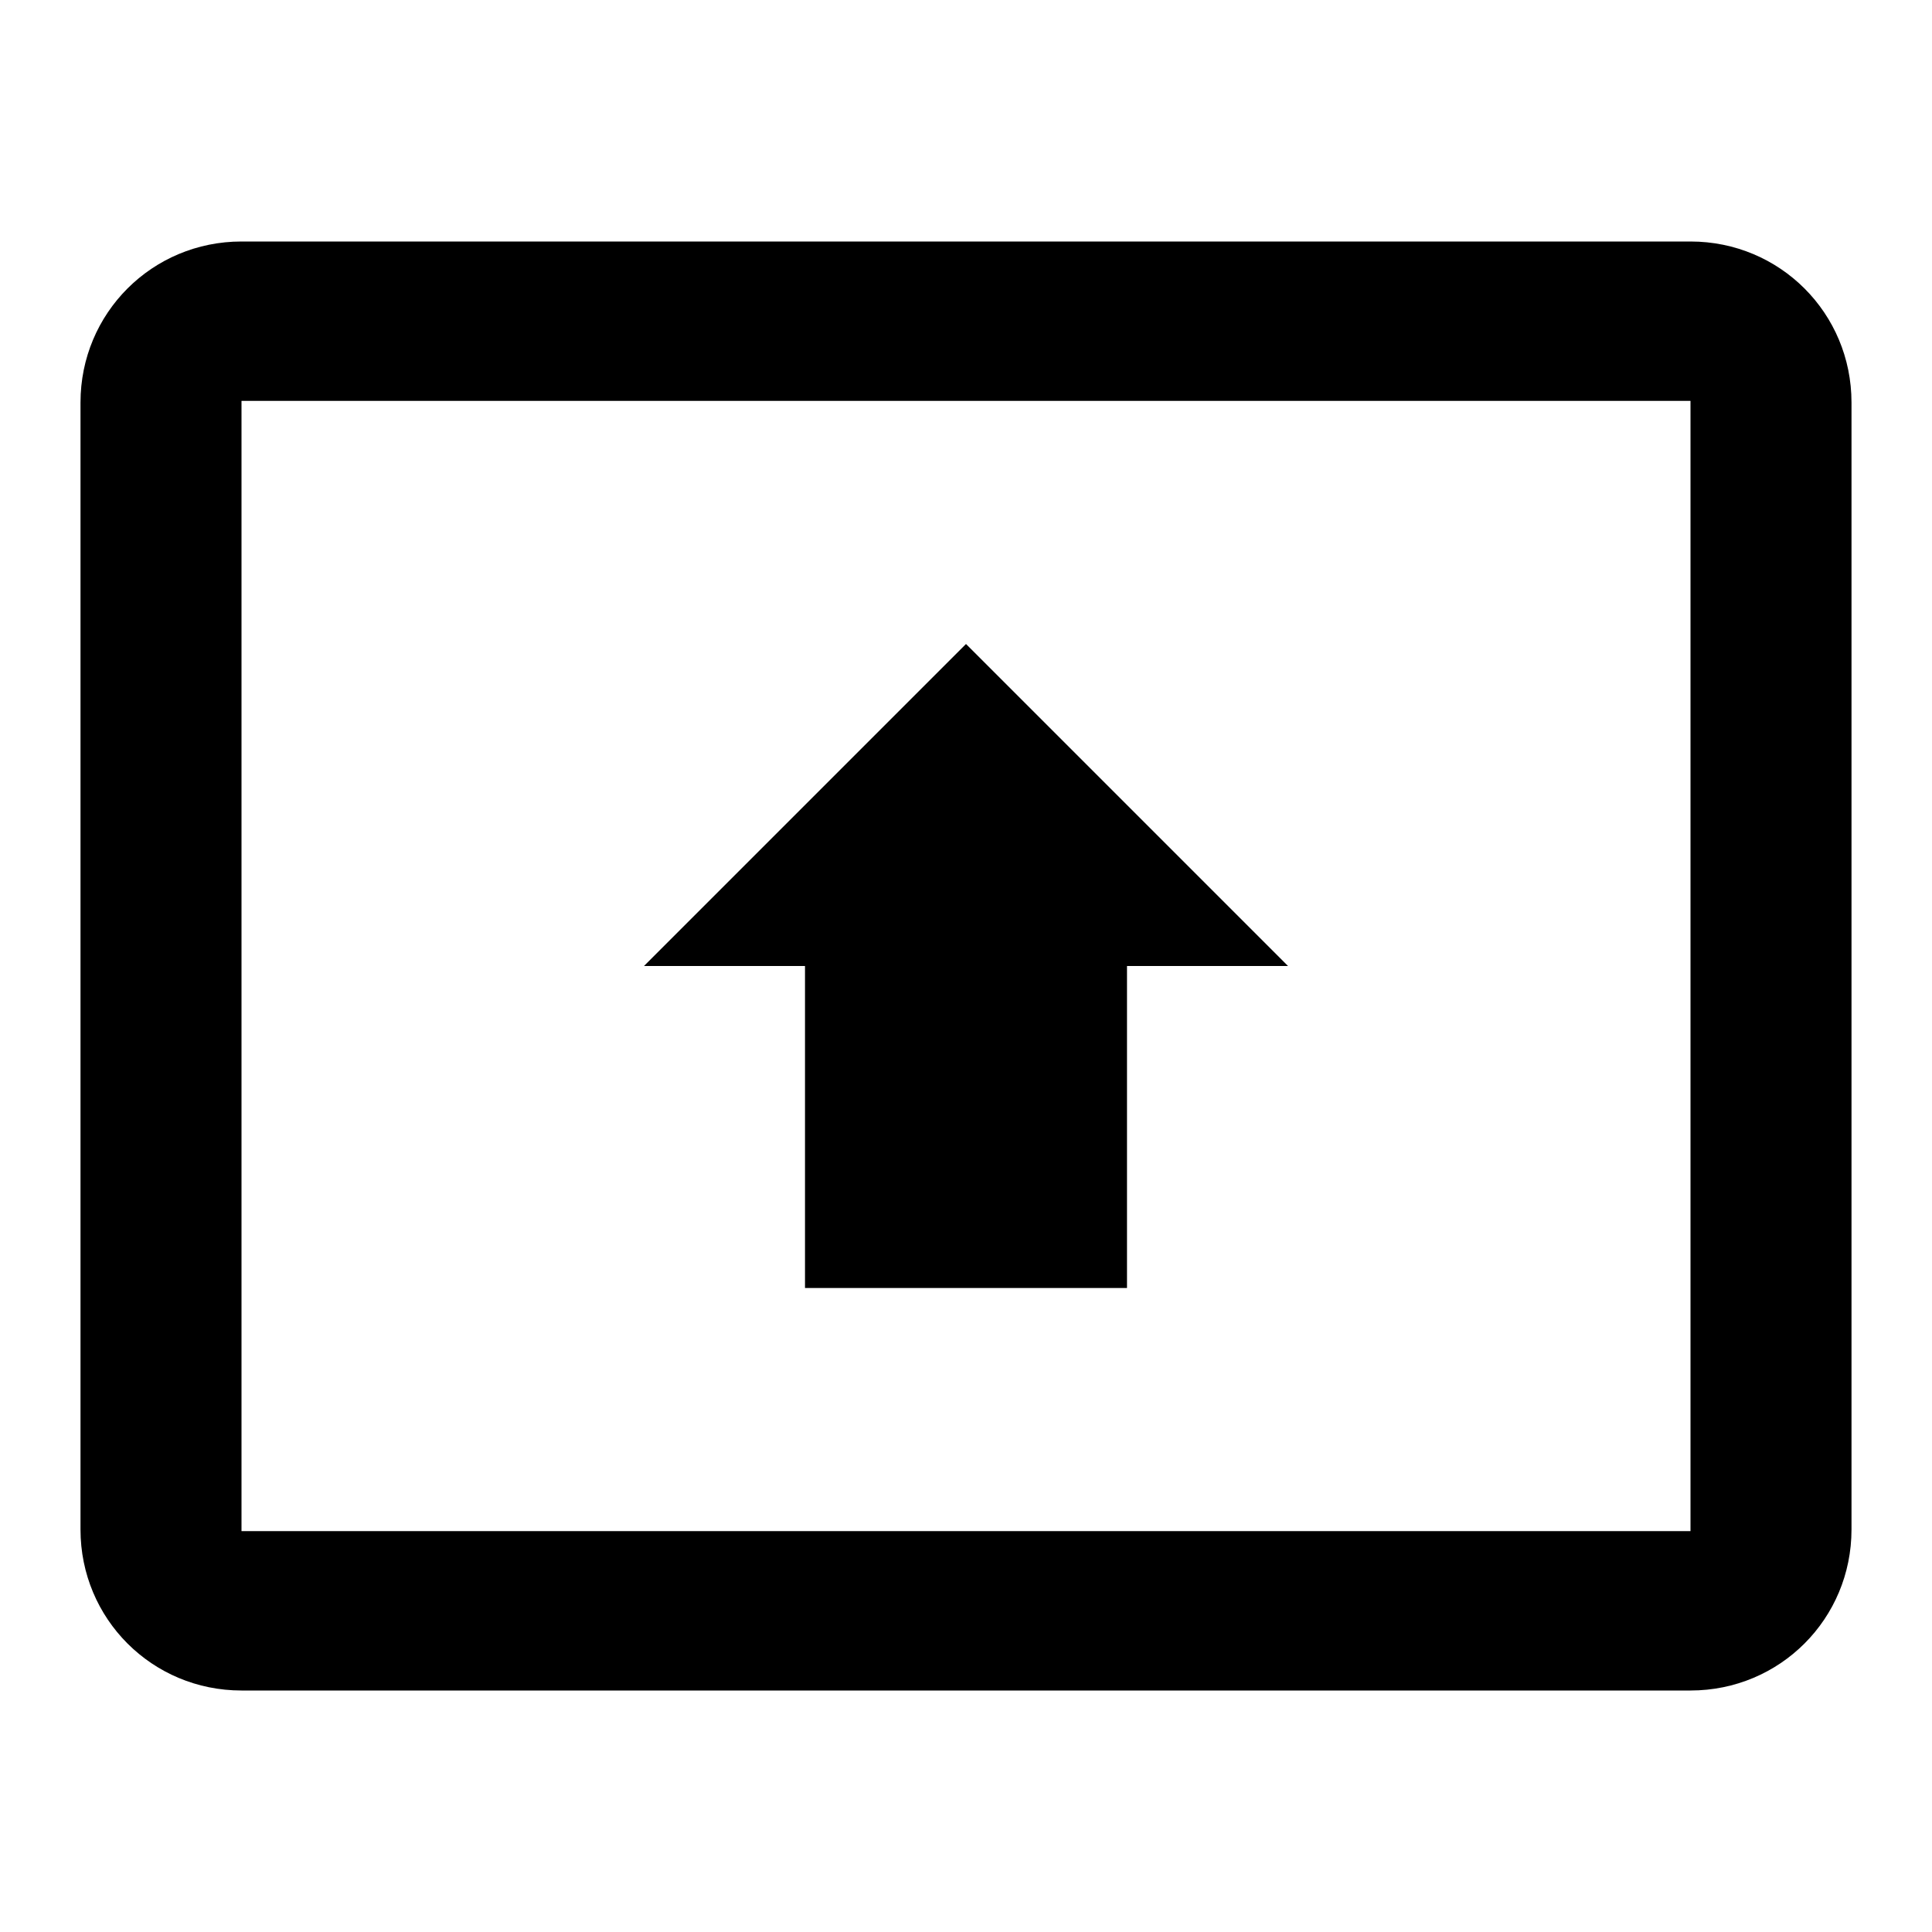
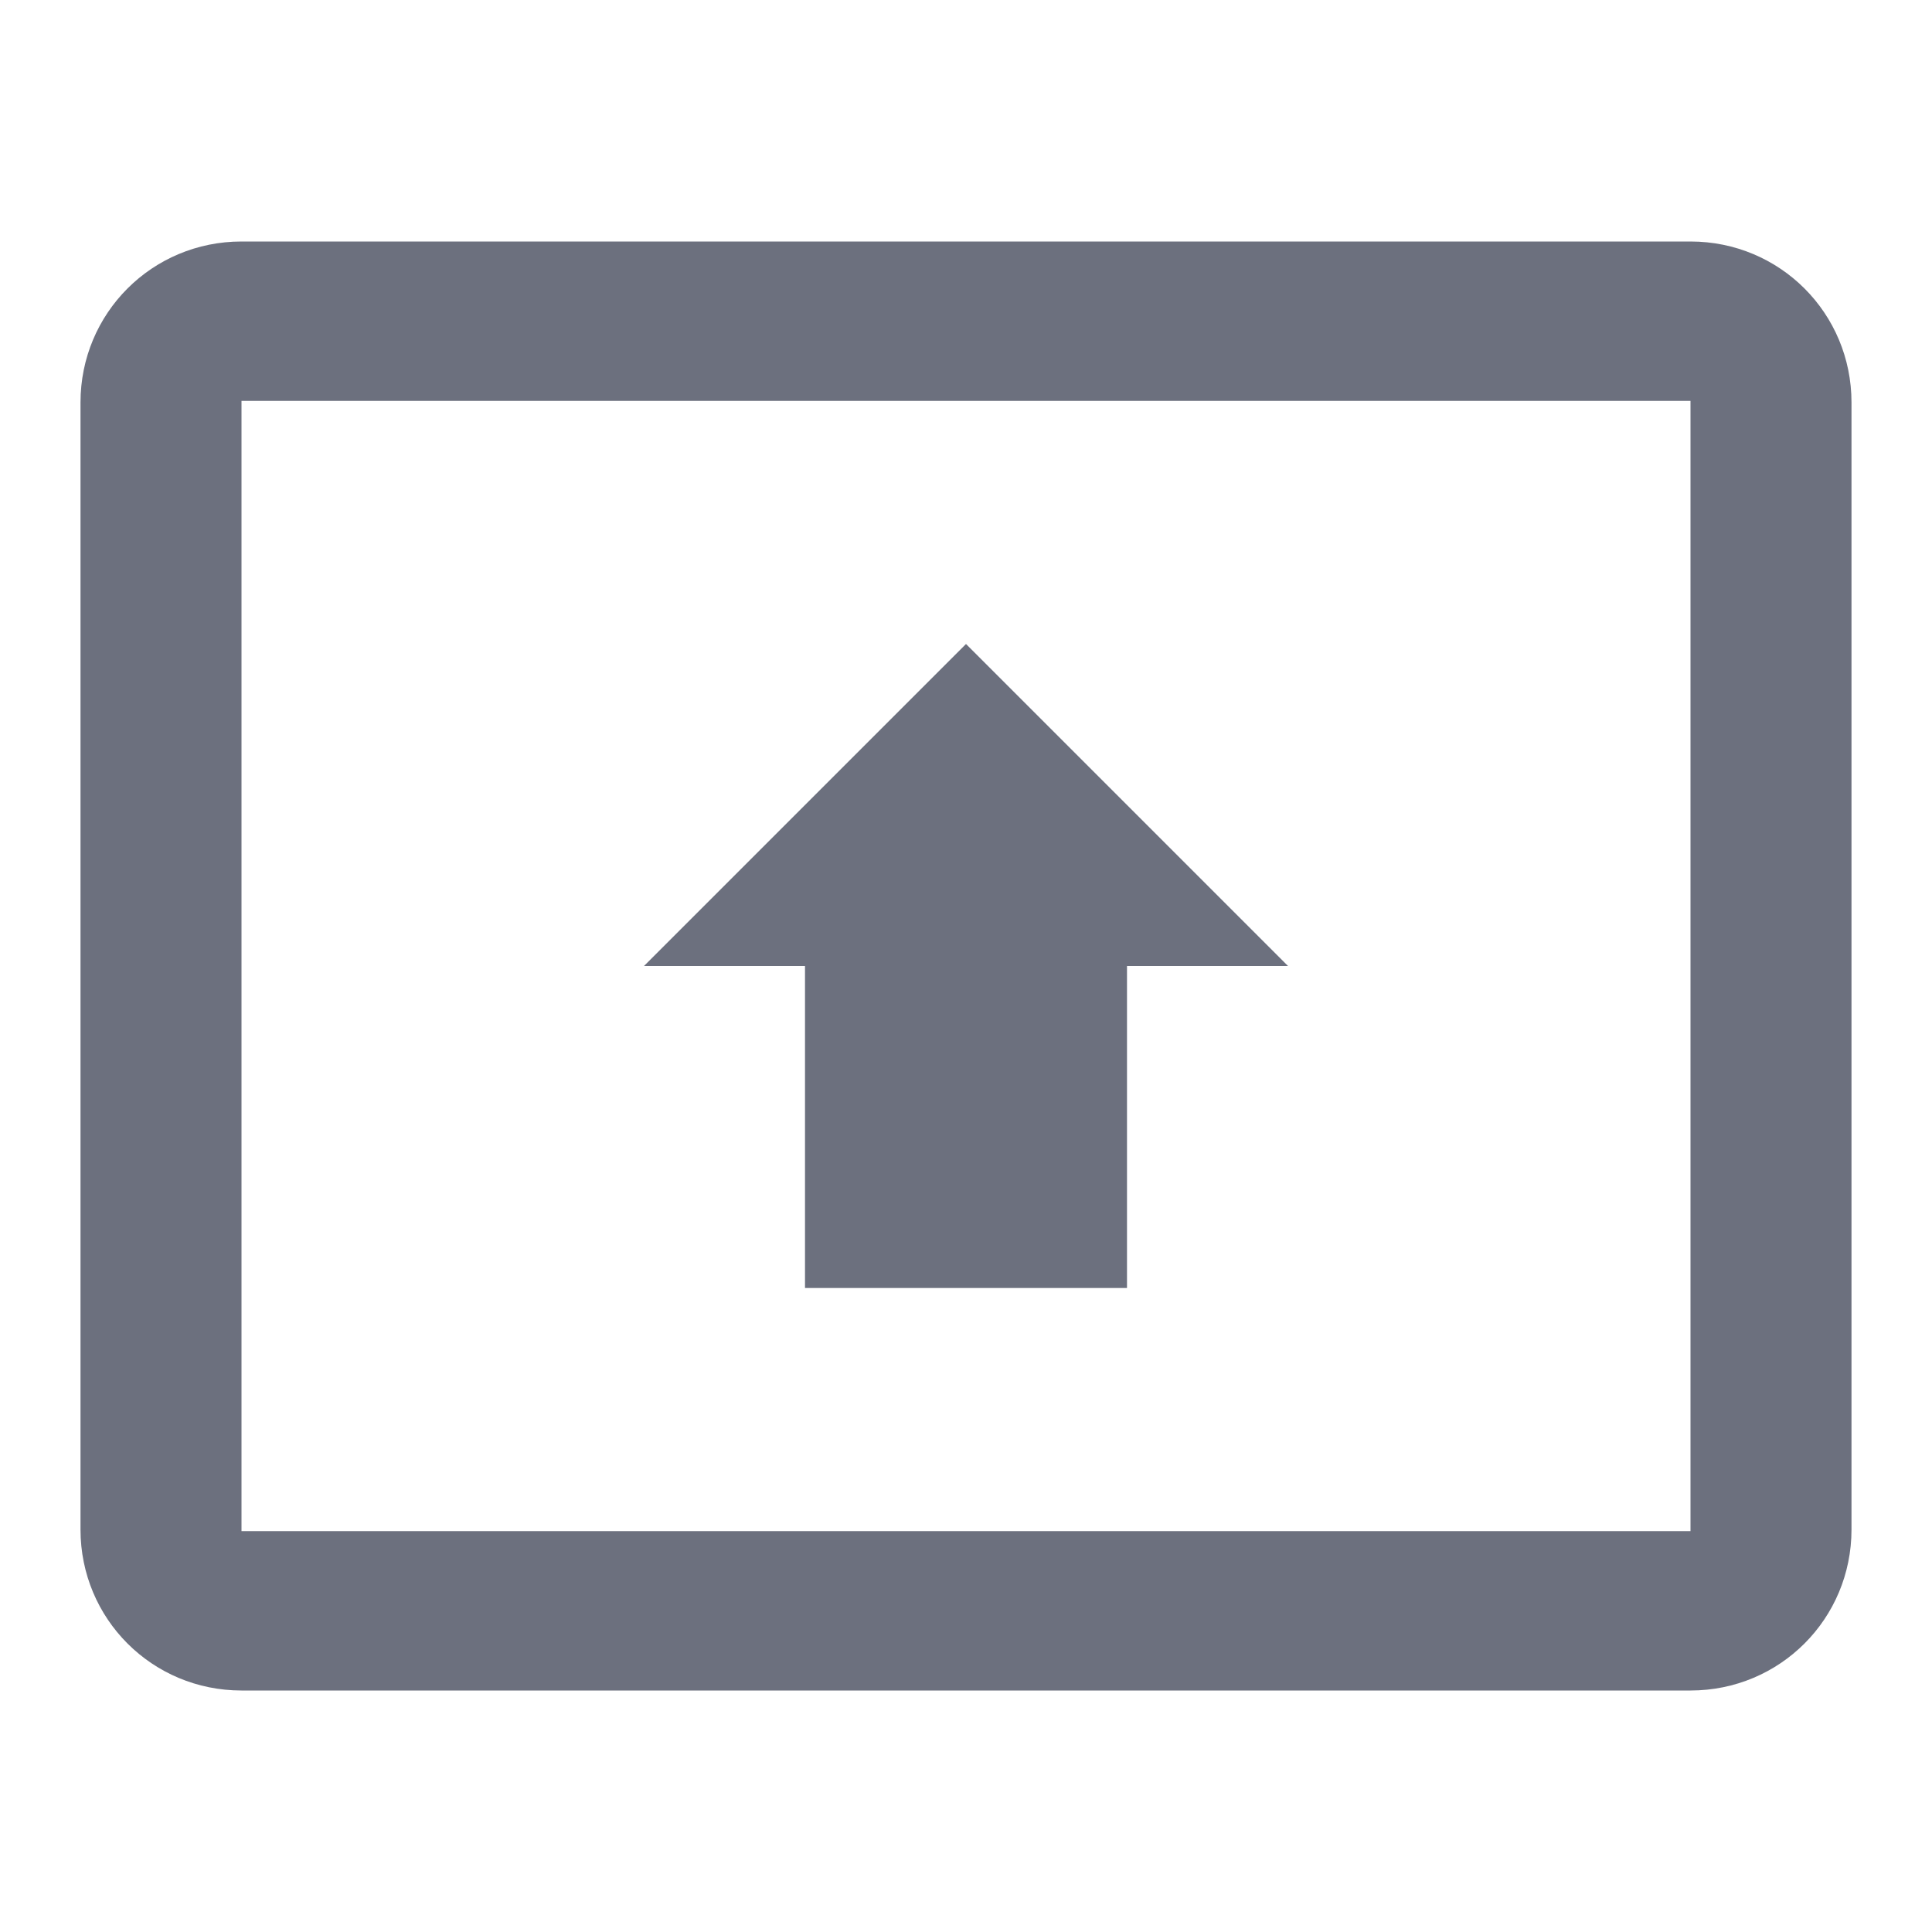
- <svg xmlns="http://www.w3.org/2000/svg" width="24" height="24" viewBox="0 0 24 24">
+ <svg xmlns="http://www.w3.org/2000/svg" width="24" height="24" viewBox="0 0 24 24" fill="#6C707E">
  <path fill="none" d="M0 0h24v24H0V0z" />
  <path d="M21 3H3c-1.11 0-2 .89-2 2v14c0 1.11.89 2 2 2h18c1.11 0 2-.89 2-2V5c0-1.11-.89-2-2-2zm0 16.02H3V4.98h18v14.04zM10 12H8l4-4 4 4h-2v4h-4v-4z" />
</svg>
